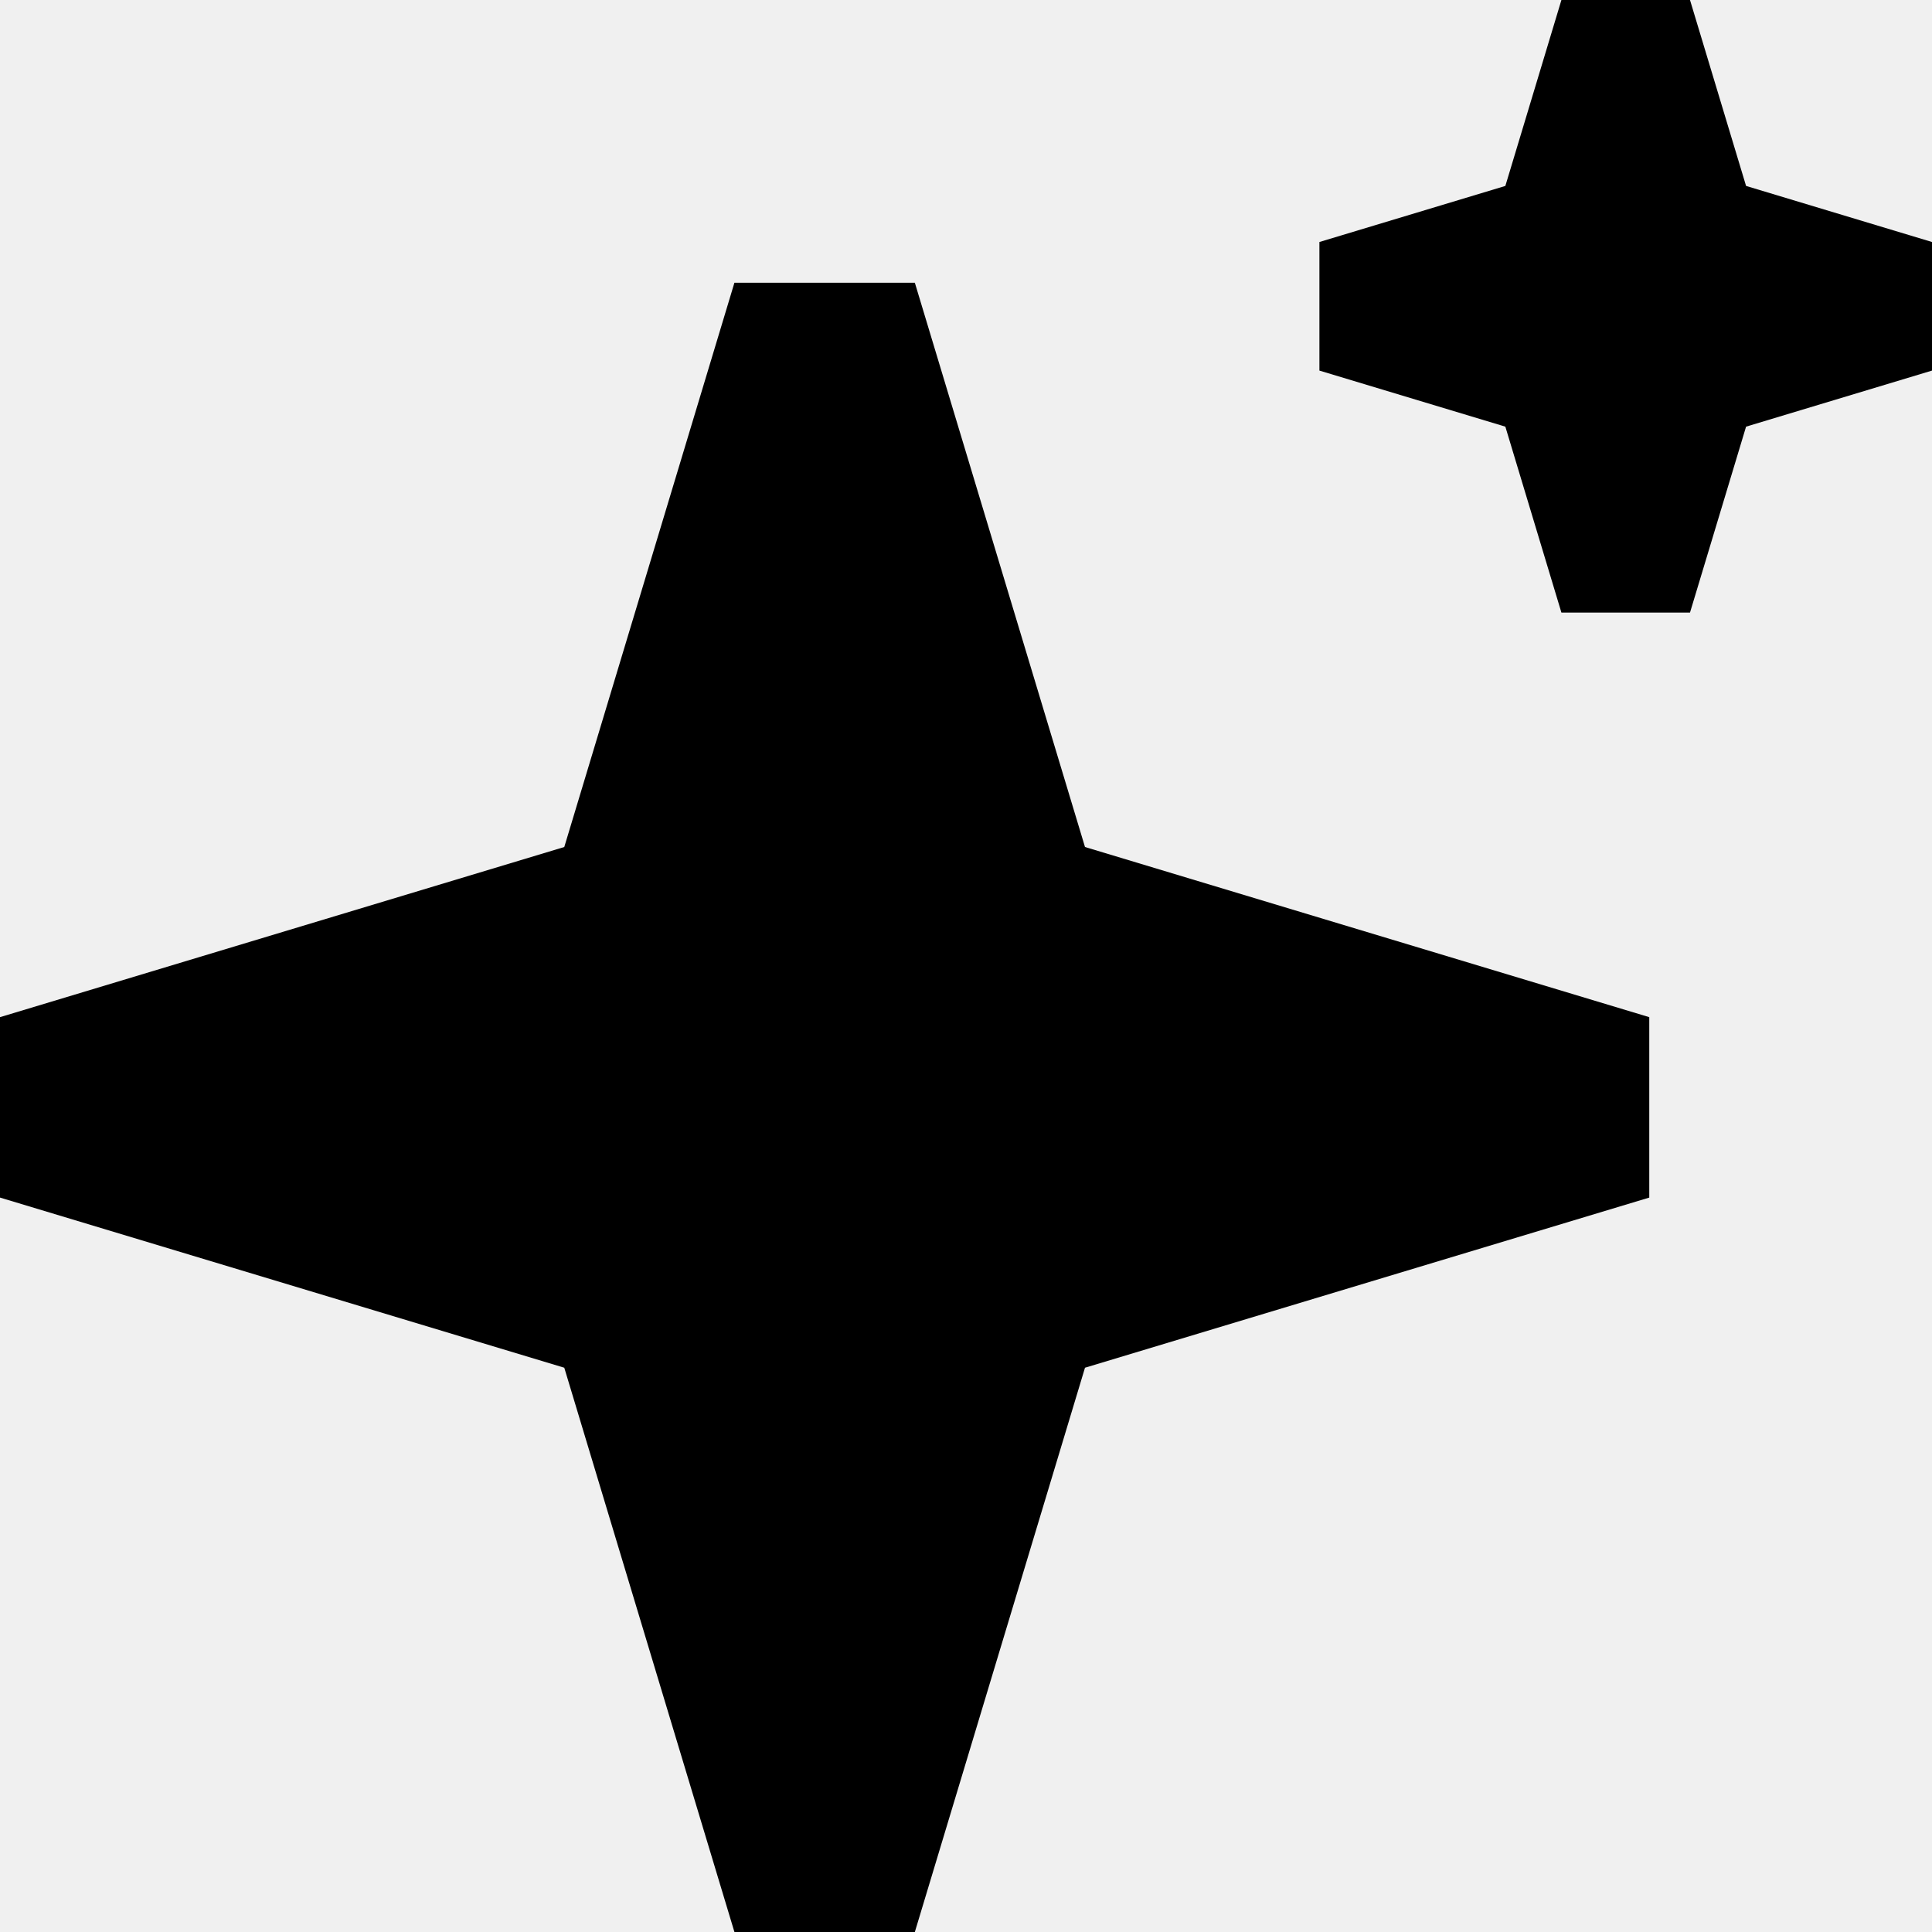
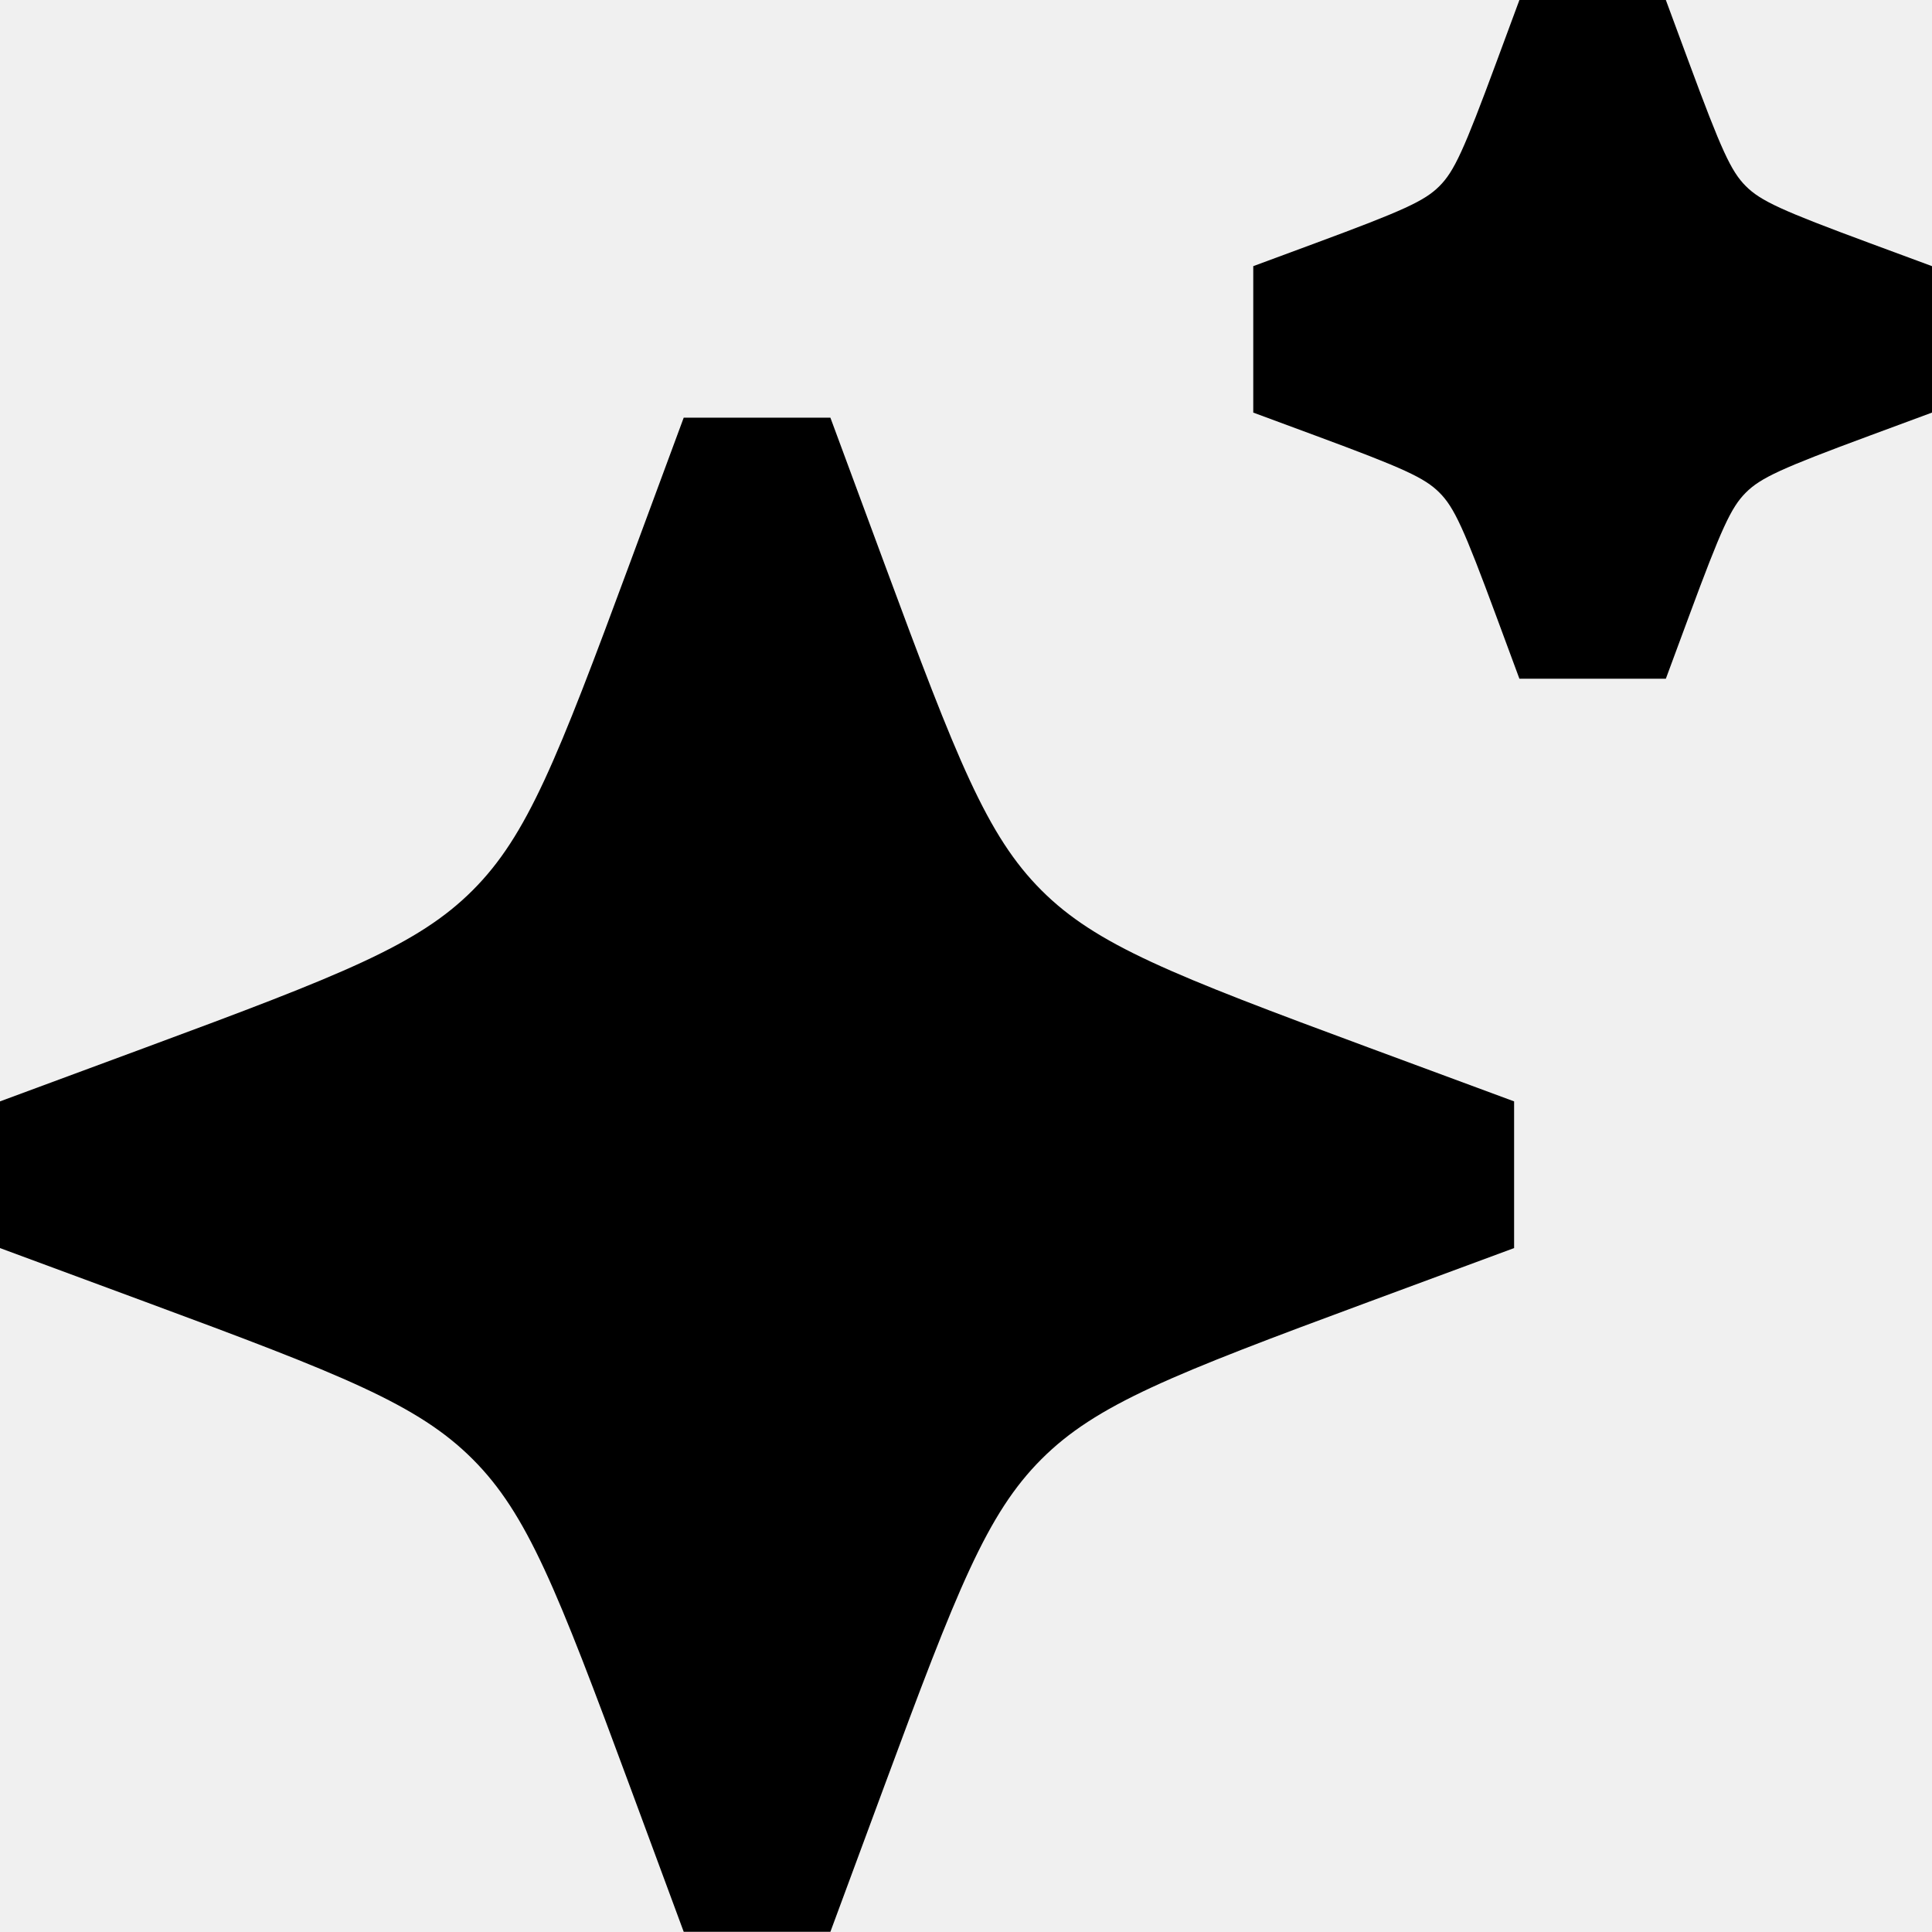
<svg xmlns="http://www.w3.org/2000/svg" width="1000" height="1000" viewBox="0 0 1000 1000" fill="none">
  <g clip-path="url(#clip0_145_126)">
-     <path d="M380.136 146.342H473.522L561.59 438.41L853.658 526.478V619.864L561.59 707.932L473.522 1000H380.136L292.068 707.932L0 619.864V526.478L292.068 438.41L380.136 146.342Z" fill="black" />
-     <path fill-rule="evenodd" clip-rule="evenodd" d="M808.186 0H874.742L903.762 96.239L1000 125.258V191.815L903.762 220.834L874.742 317.073H808.186L779.167 220.834L682.928 191.815V125.258L779.167 96.239L808.186 0Z" fill="black" />
+     <path d="M429.813 216.189H353.886L326.045 291.429C288.252 393.559 272.895 432.571 244.639 460.827C216.383 489.084 177.372 504.444 75.239 542.235L0 570.075V646.002L75.239 673.842C177.372 711.633 216.383 726.993 244.639 755.249C272.895 783.506 288.252 822.518 326.045 924.647L353.886 999.888H429.813L457.653 924.647C495.443 822.518 510.804 783.506 539.06 755.249C567.317 726.993 606.329 711.633 708.458 673.842L783.698 646.002V570.075L708.458 542.235C606.329 504.444 567.317 489.084 539.06 460.827C510.804 432.571 495.443 393.559 457.653 291.429L429.813 216.189Z" fill="black" />
+     <path d="M862.237 0H786.445L774.533 32.19C757.632 77.866 752.714 88.67 745.034 96.348C737.353 104.028 726.549 108.947 680.873 125.848L648.688 137.76V213.554L680.873 225.465C726.549 242.367 737.353 247.286 745.034 254.964C752.714 262.643 757.632 273.448 774.533 319.124L786.445 351.313H862.237L874.149 319.124C891.05 273.448 895.969 262.643 903.649 254.964C911.329 247.286 922.133 242.367 967.81 225.465L1000 213.554V137.76L967.81 125.848C922.133 108.947 911.329 104.028 903.649 96.348C895.969 88.67 891.05 77.866 874.149 32.19L862.237 0Z" fill="black" />
  </g>
  <defs>
    <clipPath id="clip0_145_126">
      <rect width="1000" height="1000" fill="white" />
    </clipPath>
  </defs>
</svg>
